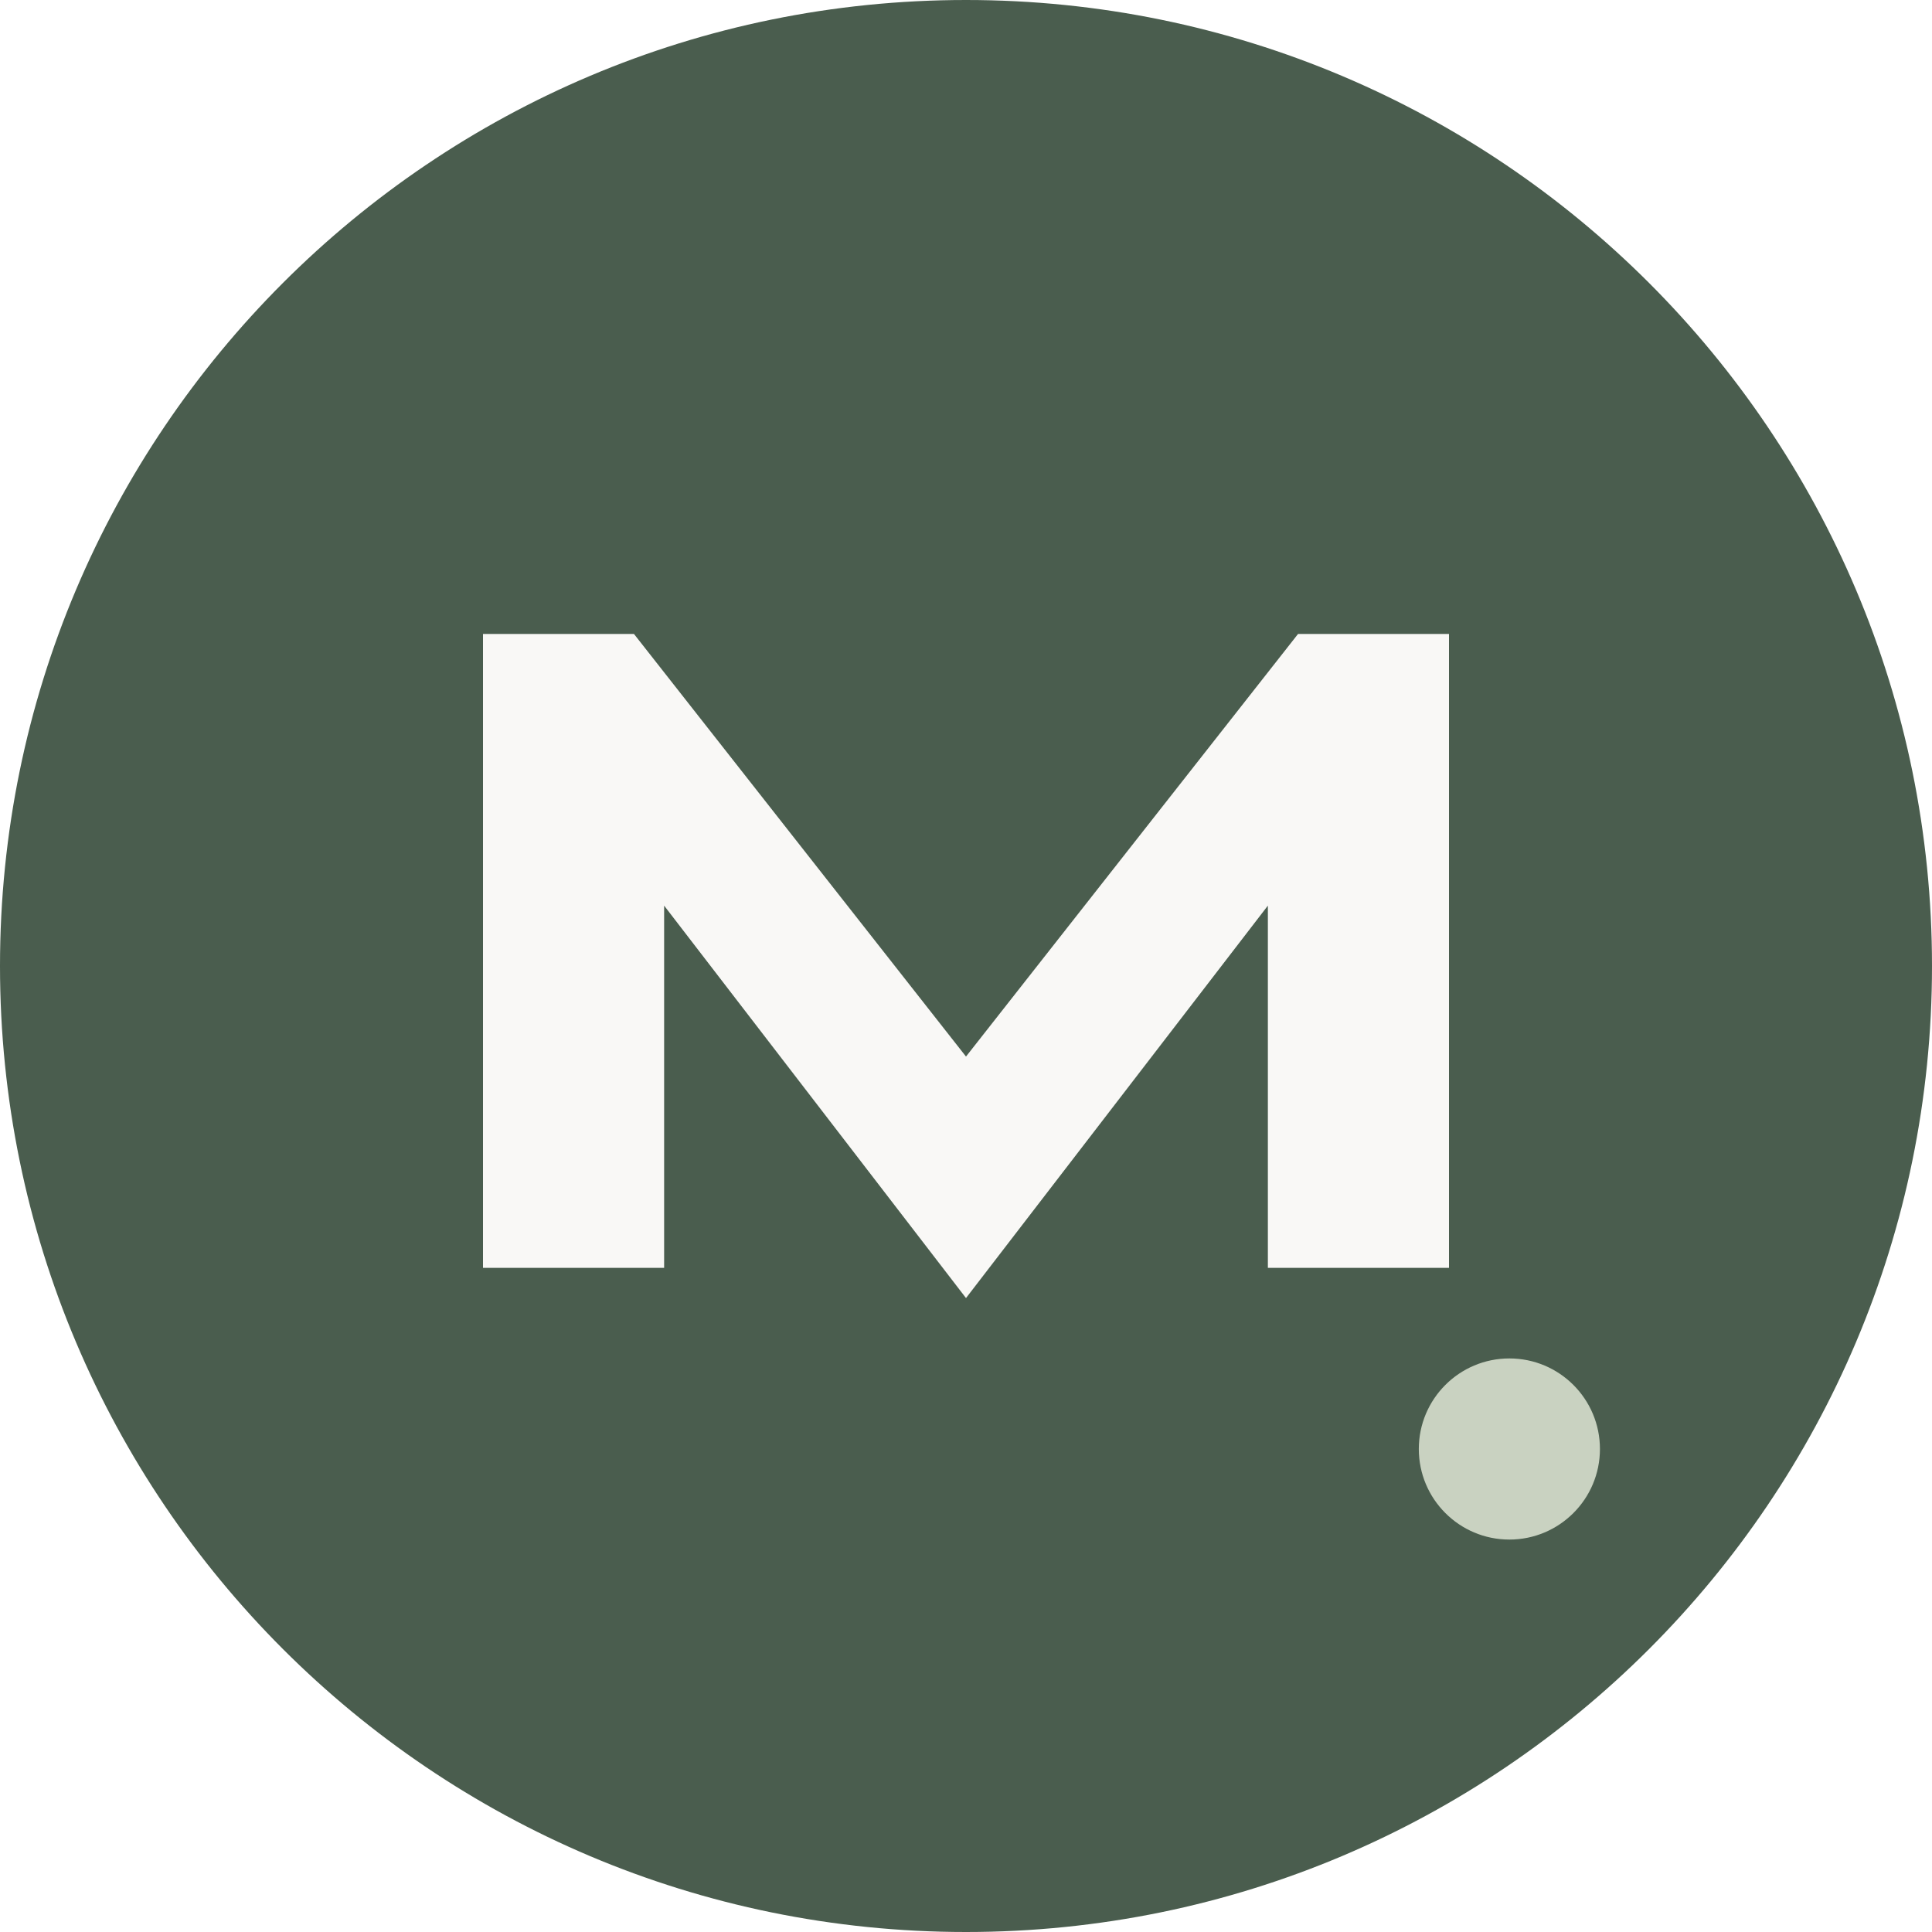
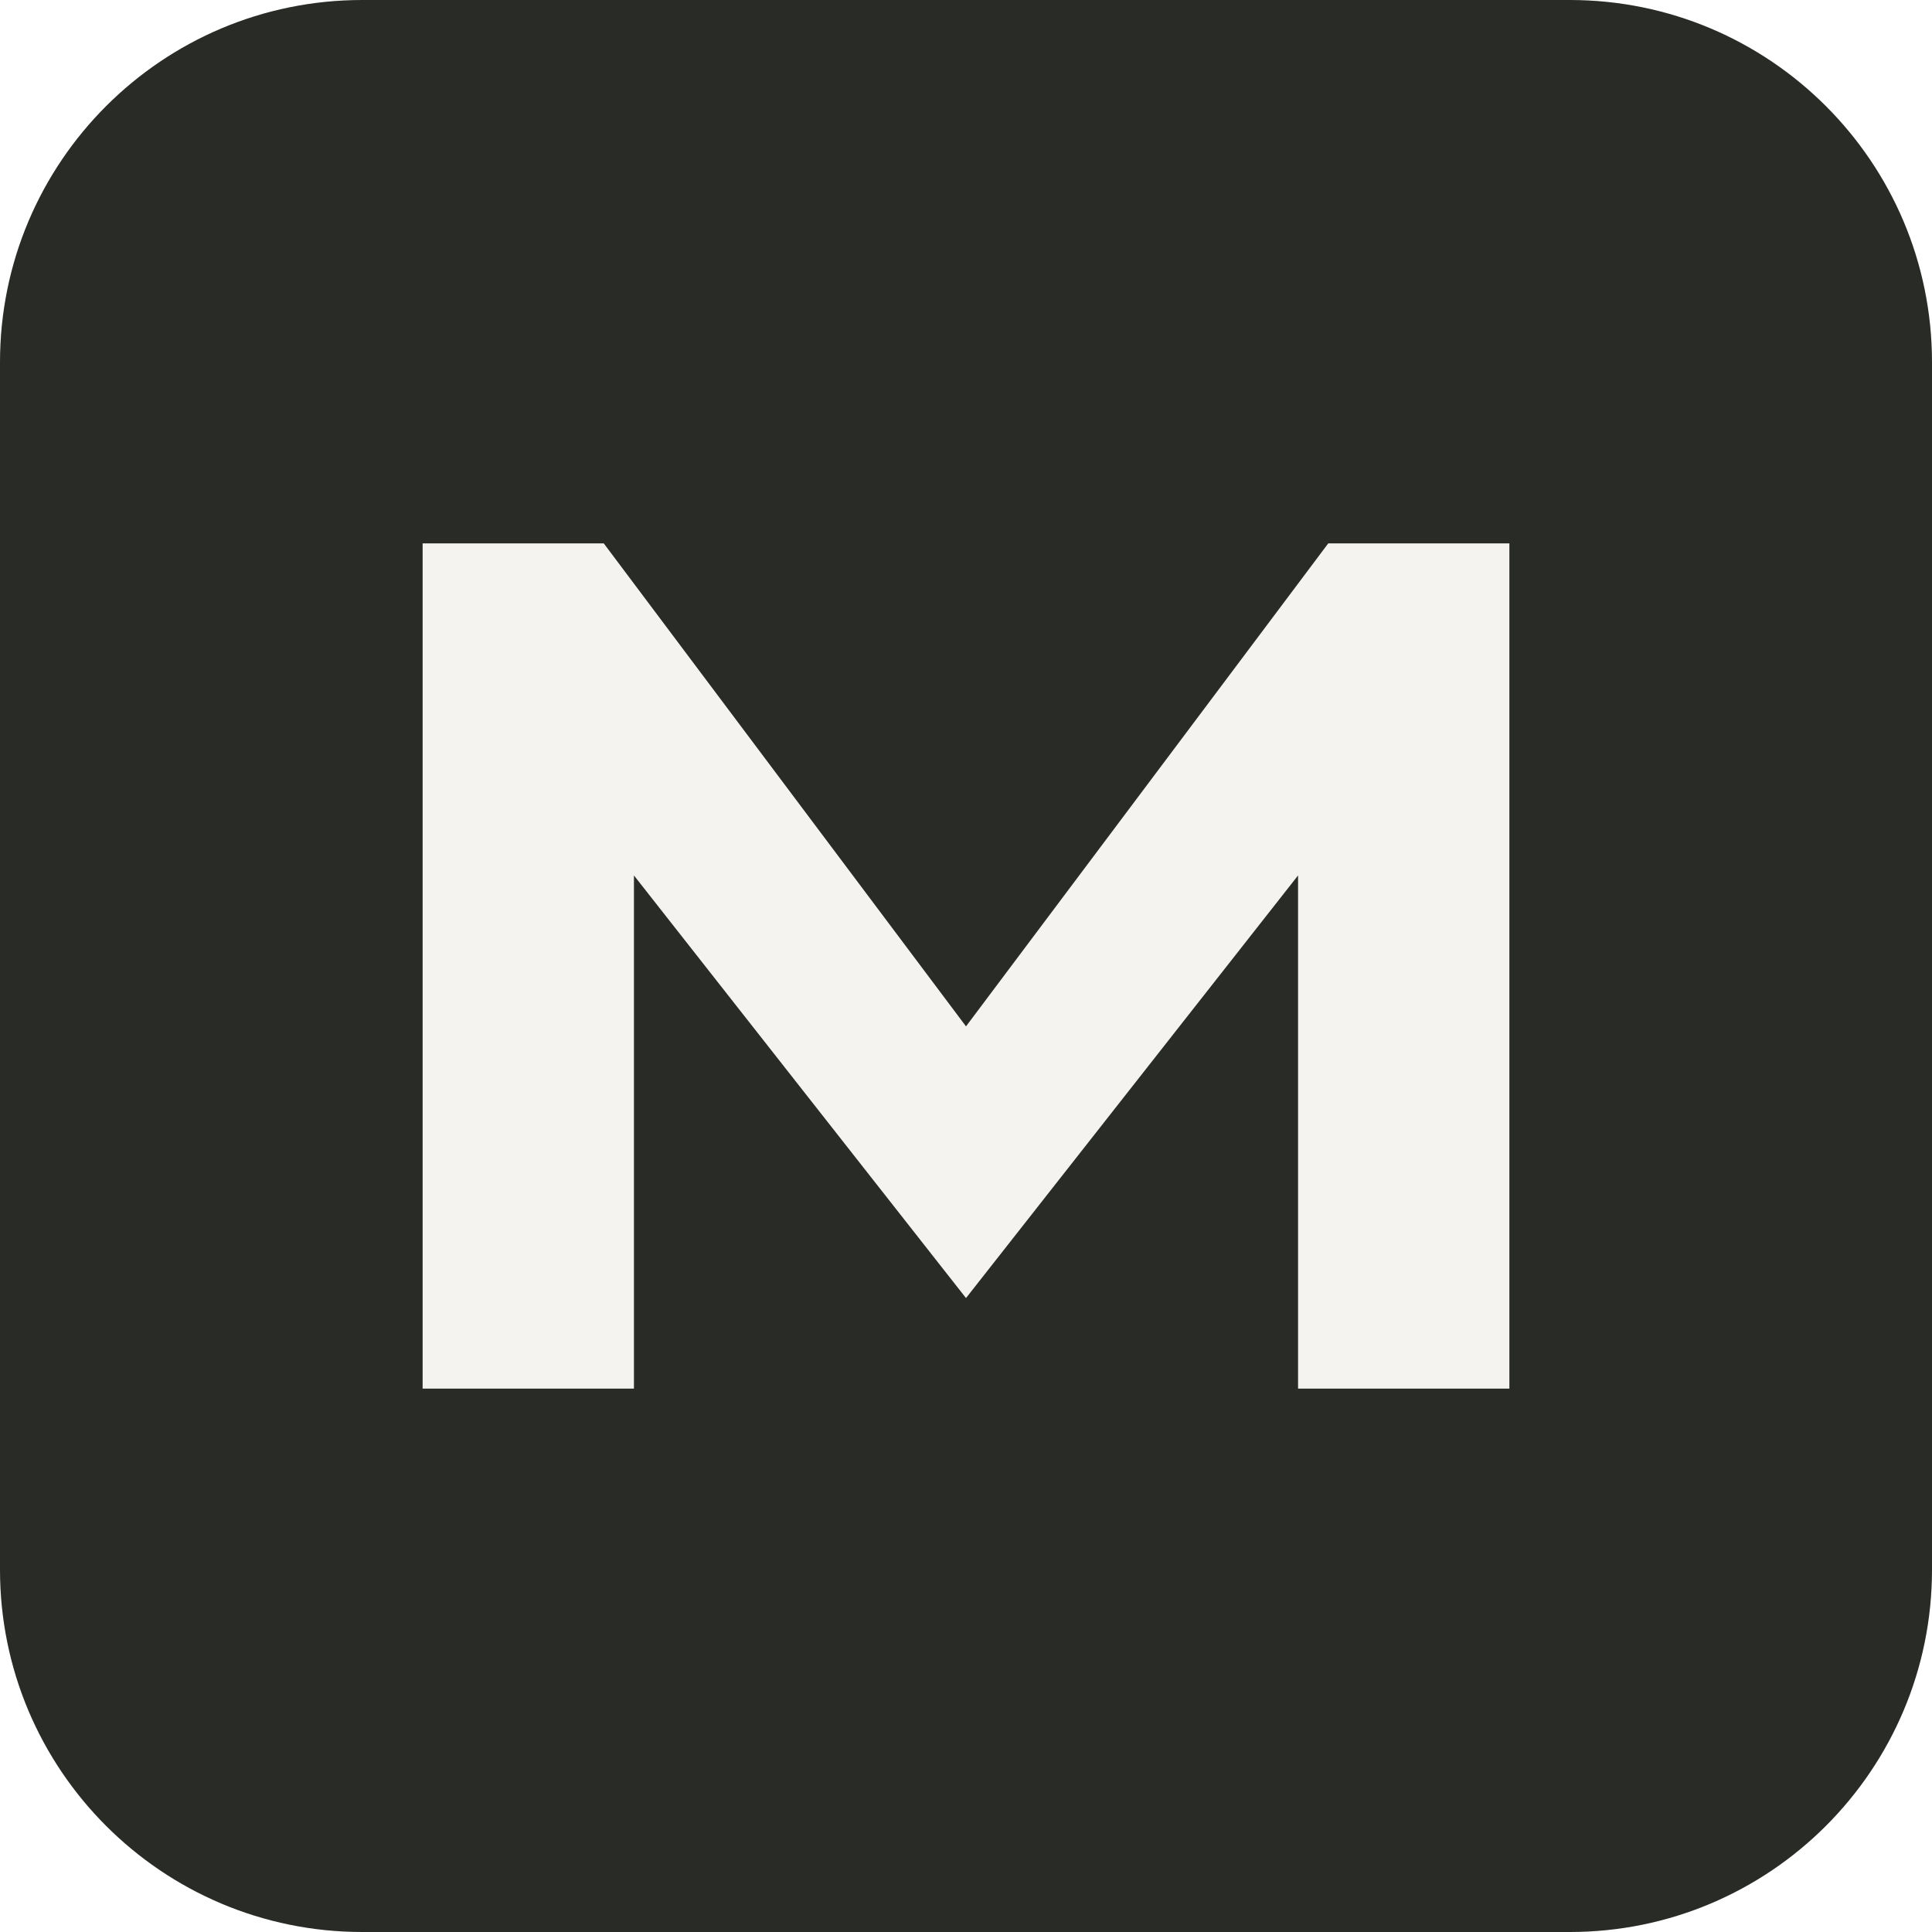
<svg xmlns="http://www.w3.org/2000/svg" viewBox="0 0 64 64">
-   <rect width="64" height="64" rx="32" fill="#4a5d4e" />
-   <path d="M16 42V21h5l11 14 11-14h5v21h-6V30L32 43 22 30v12z" fill="#f9f8f6" />
-   <circle cx="50" cy="48" r="3" fill="#c9d2c1" />
+   <rect width="64" height="64" rx="12" fill="#292b26" />
+   <path d="M14 46V18h6l12 16 12-16h6v28h-7V29L32 43 21 29v17z" fill="#f4f3ef" />
</svg>
